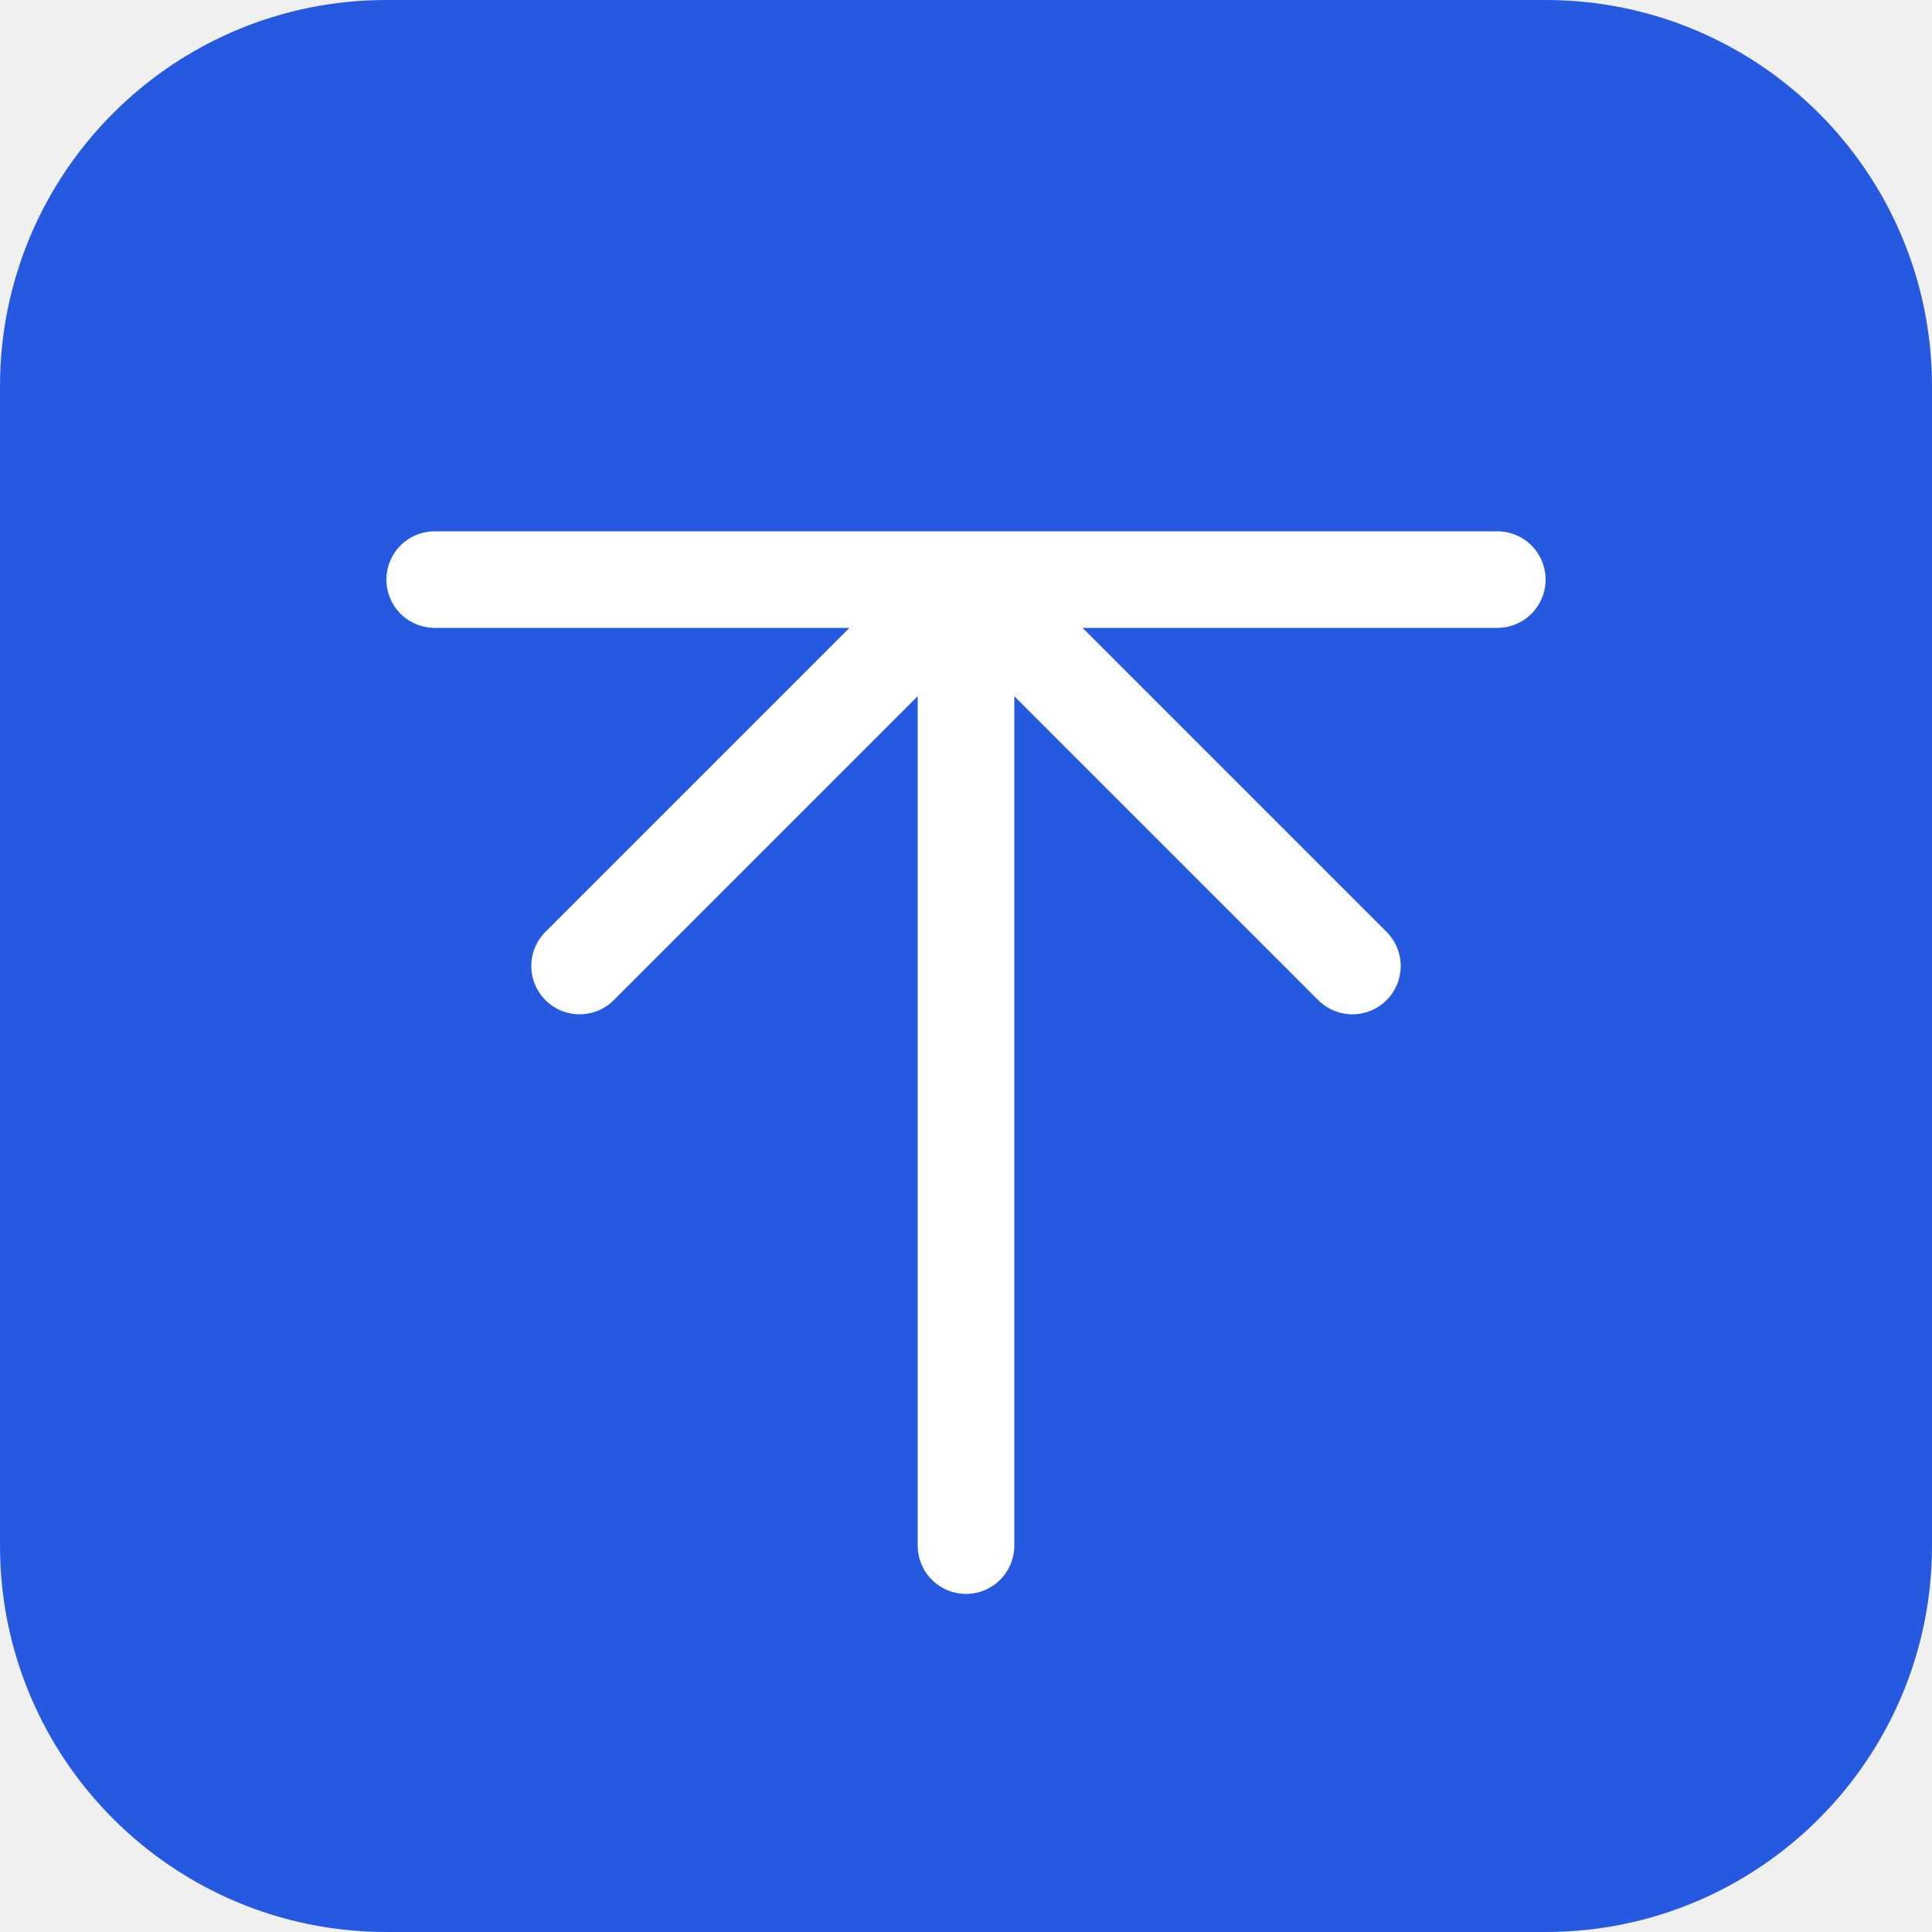
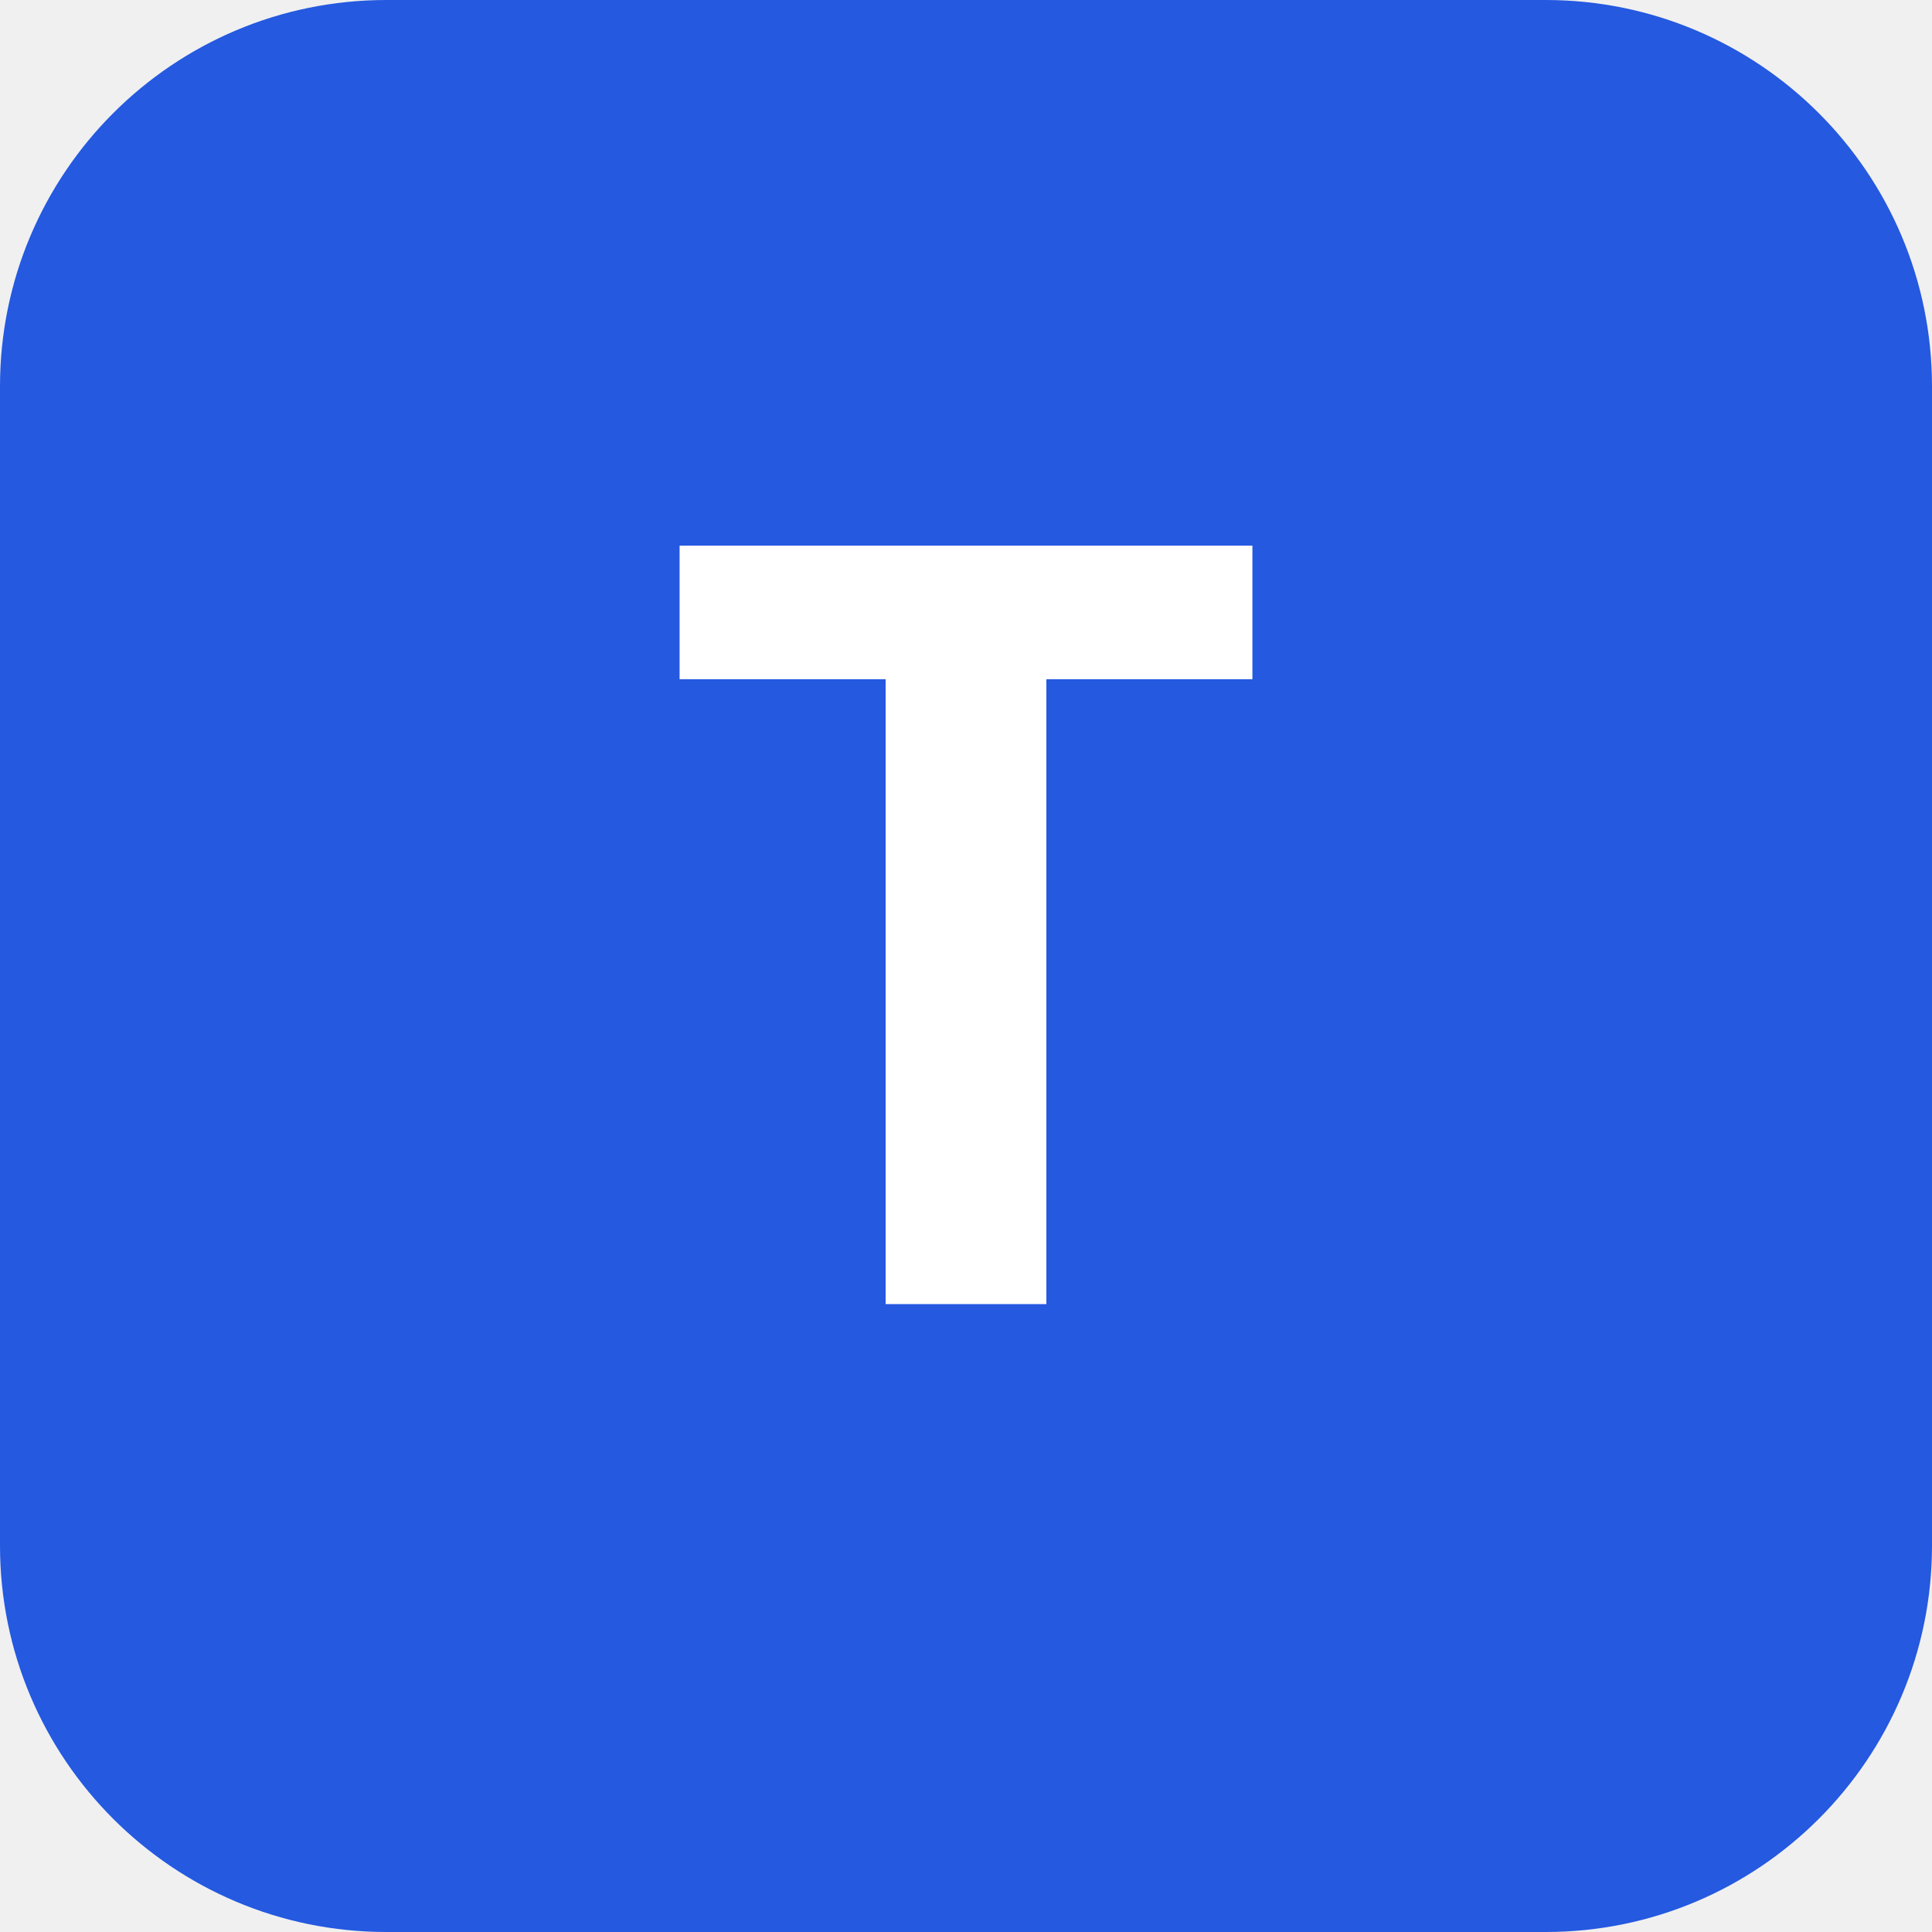
<svg xmlns="http://www.w3.org/2000/svg" viewBox="0 0 40 40">
  <rect width="40" height="40" rx="8" fill="#2459e0" />
-   <path d="M9 12h22M20 12v20M12 20l8-8 8 8" fill="none" stroke="white" stroke-width="2" stroke-linecap="round" stroke-linejoin="round" />
+   <text x="20" y="27" text-anchor="middle" font-family="sans-serif" font-size="22" font-weight="600" fill="white">T</text>
</svg>
